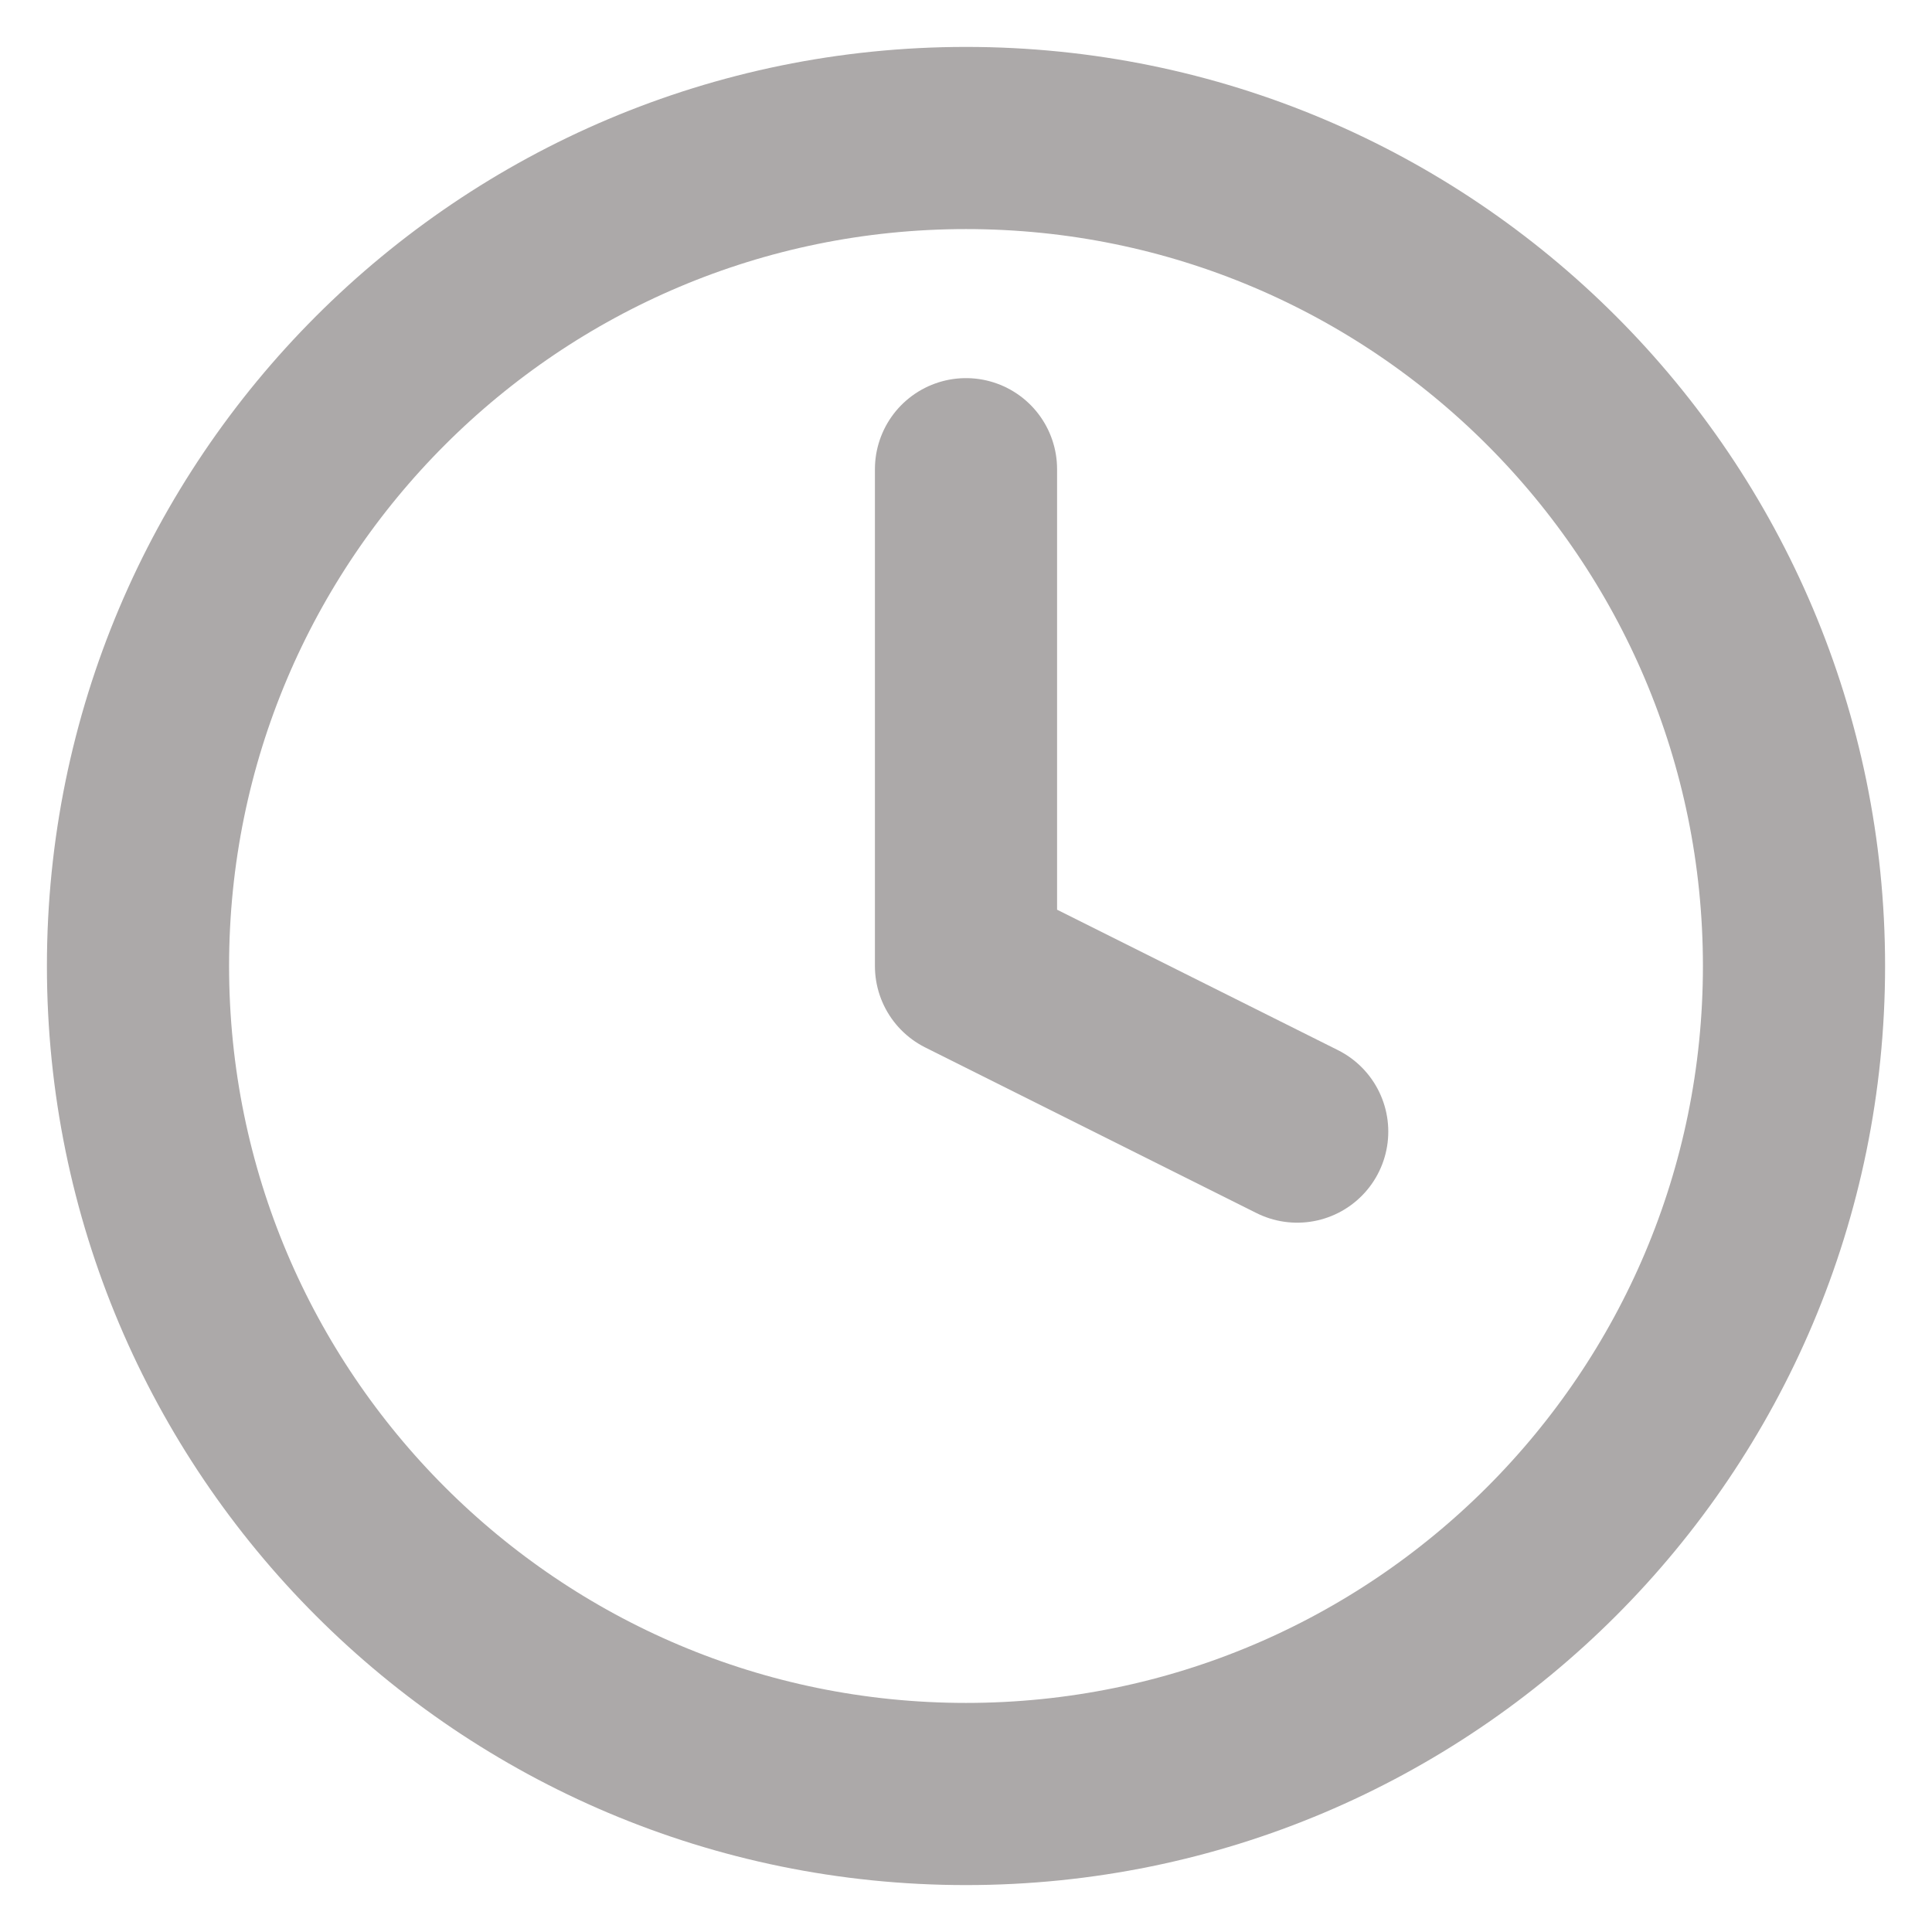
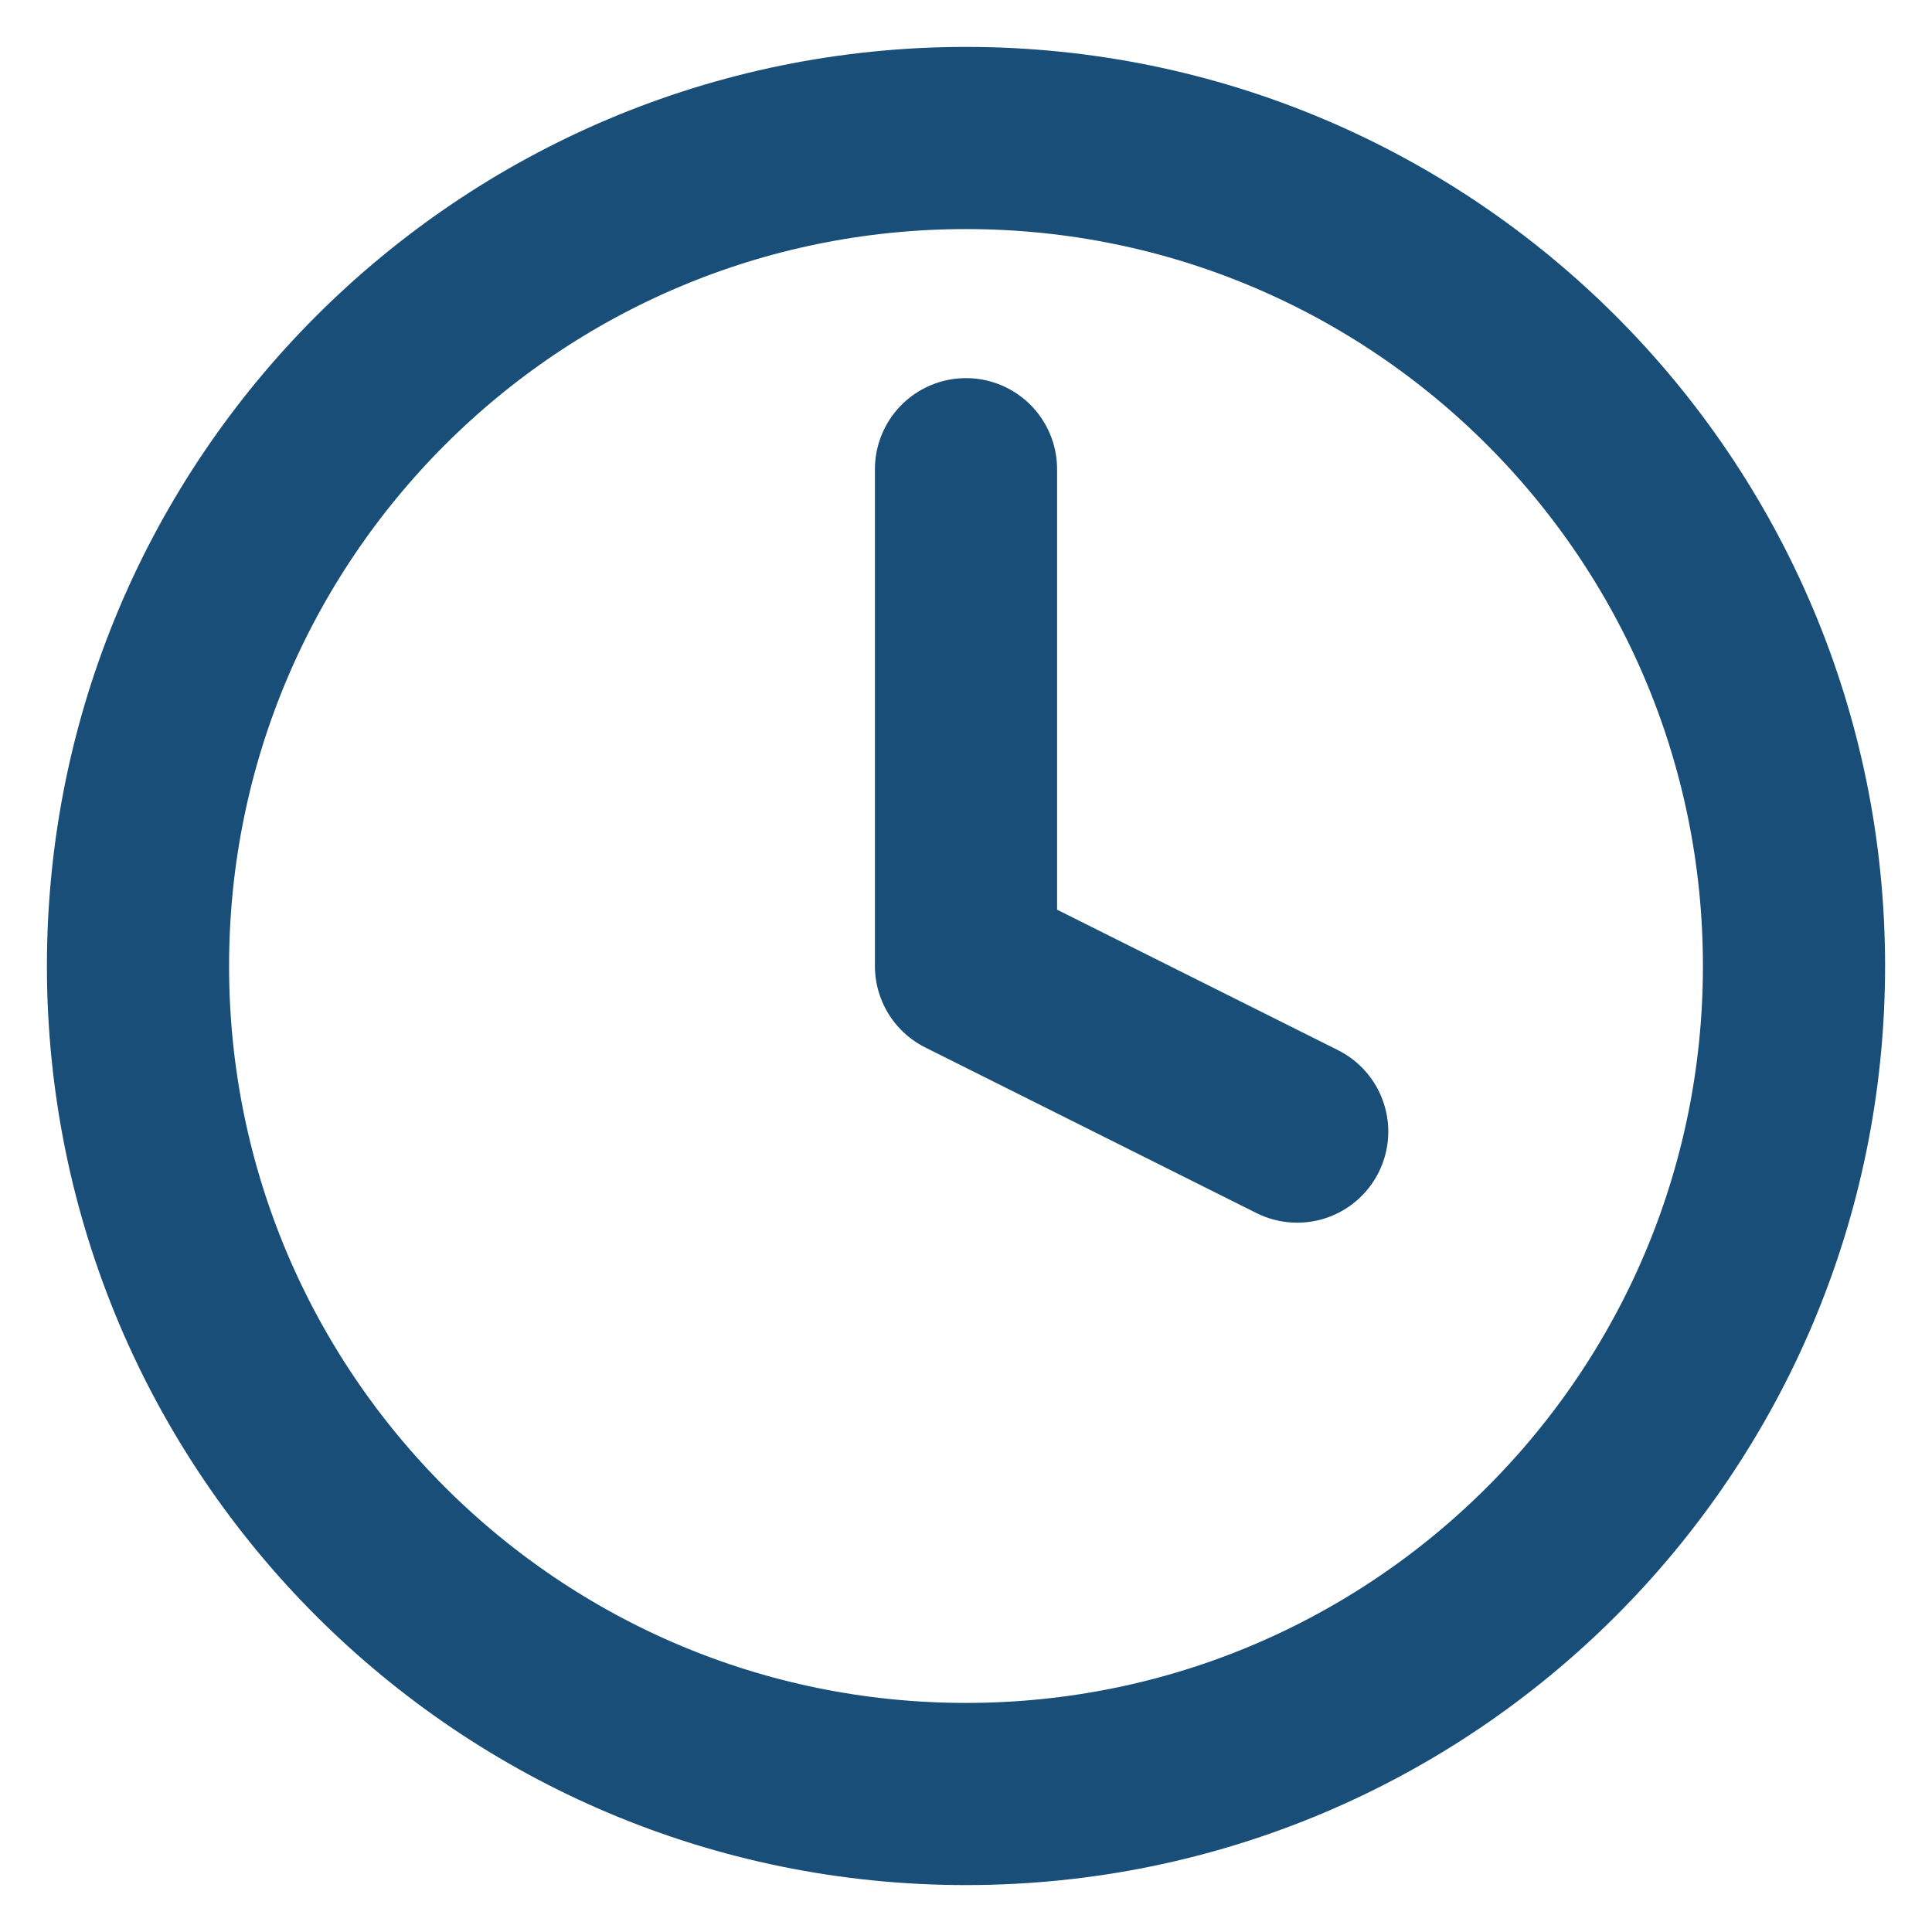
<svg xmlns="http://www.w3.org/2000/svg" width="14" height="14" viewBox="0 0 14 14" fill="none">
-   <path d="M7 13C10.314 13 13 10.314 13 7C13 3.686 10.314 1 7 1C3.686 1 1 3.686 1 7C1 10.314 3.686 13 7 13Z" stroke="#ACA9A9" stroke-width="1.32" stroke-linecap="round" stroke-linejoin="round" />
-   <path d="M7 3.4V7L9.4 8.2" stroke="#ACA9A9" stroke-width="1.32" stroke-linecap="round" stroke-linejoin="round" />
+   <path d="M7 13C10.314 13 13 10.314 13 7C13 3.686 10.314 1 7 1C3.686 1 1 3.686 1 7C1 10.314 3.686 13 7 13Z" stroke="#184E77" stroke-width="1.32" stroke-linecap="round" stroke-linejoin="round" />
+   <path d="M7 3.4V7L9.4 8.2" stroke="#184E77" stroke-width="1.32" stroke-linecap="round" stroke-linejoin="round" />
</svg>
